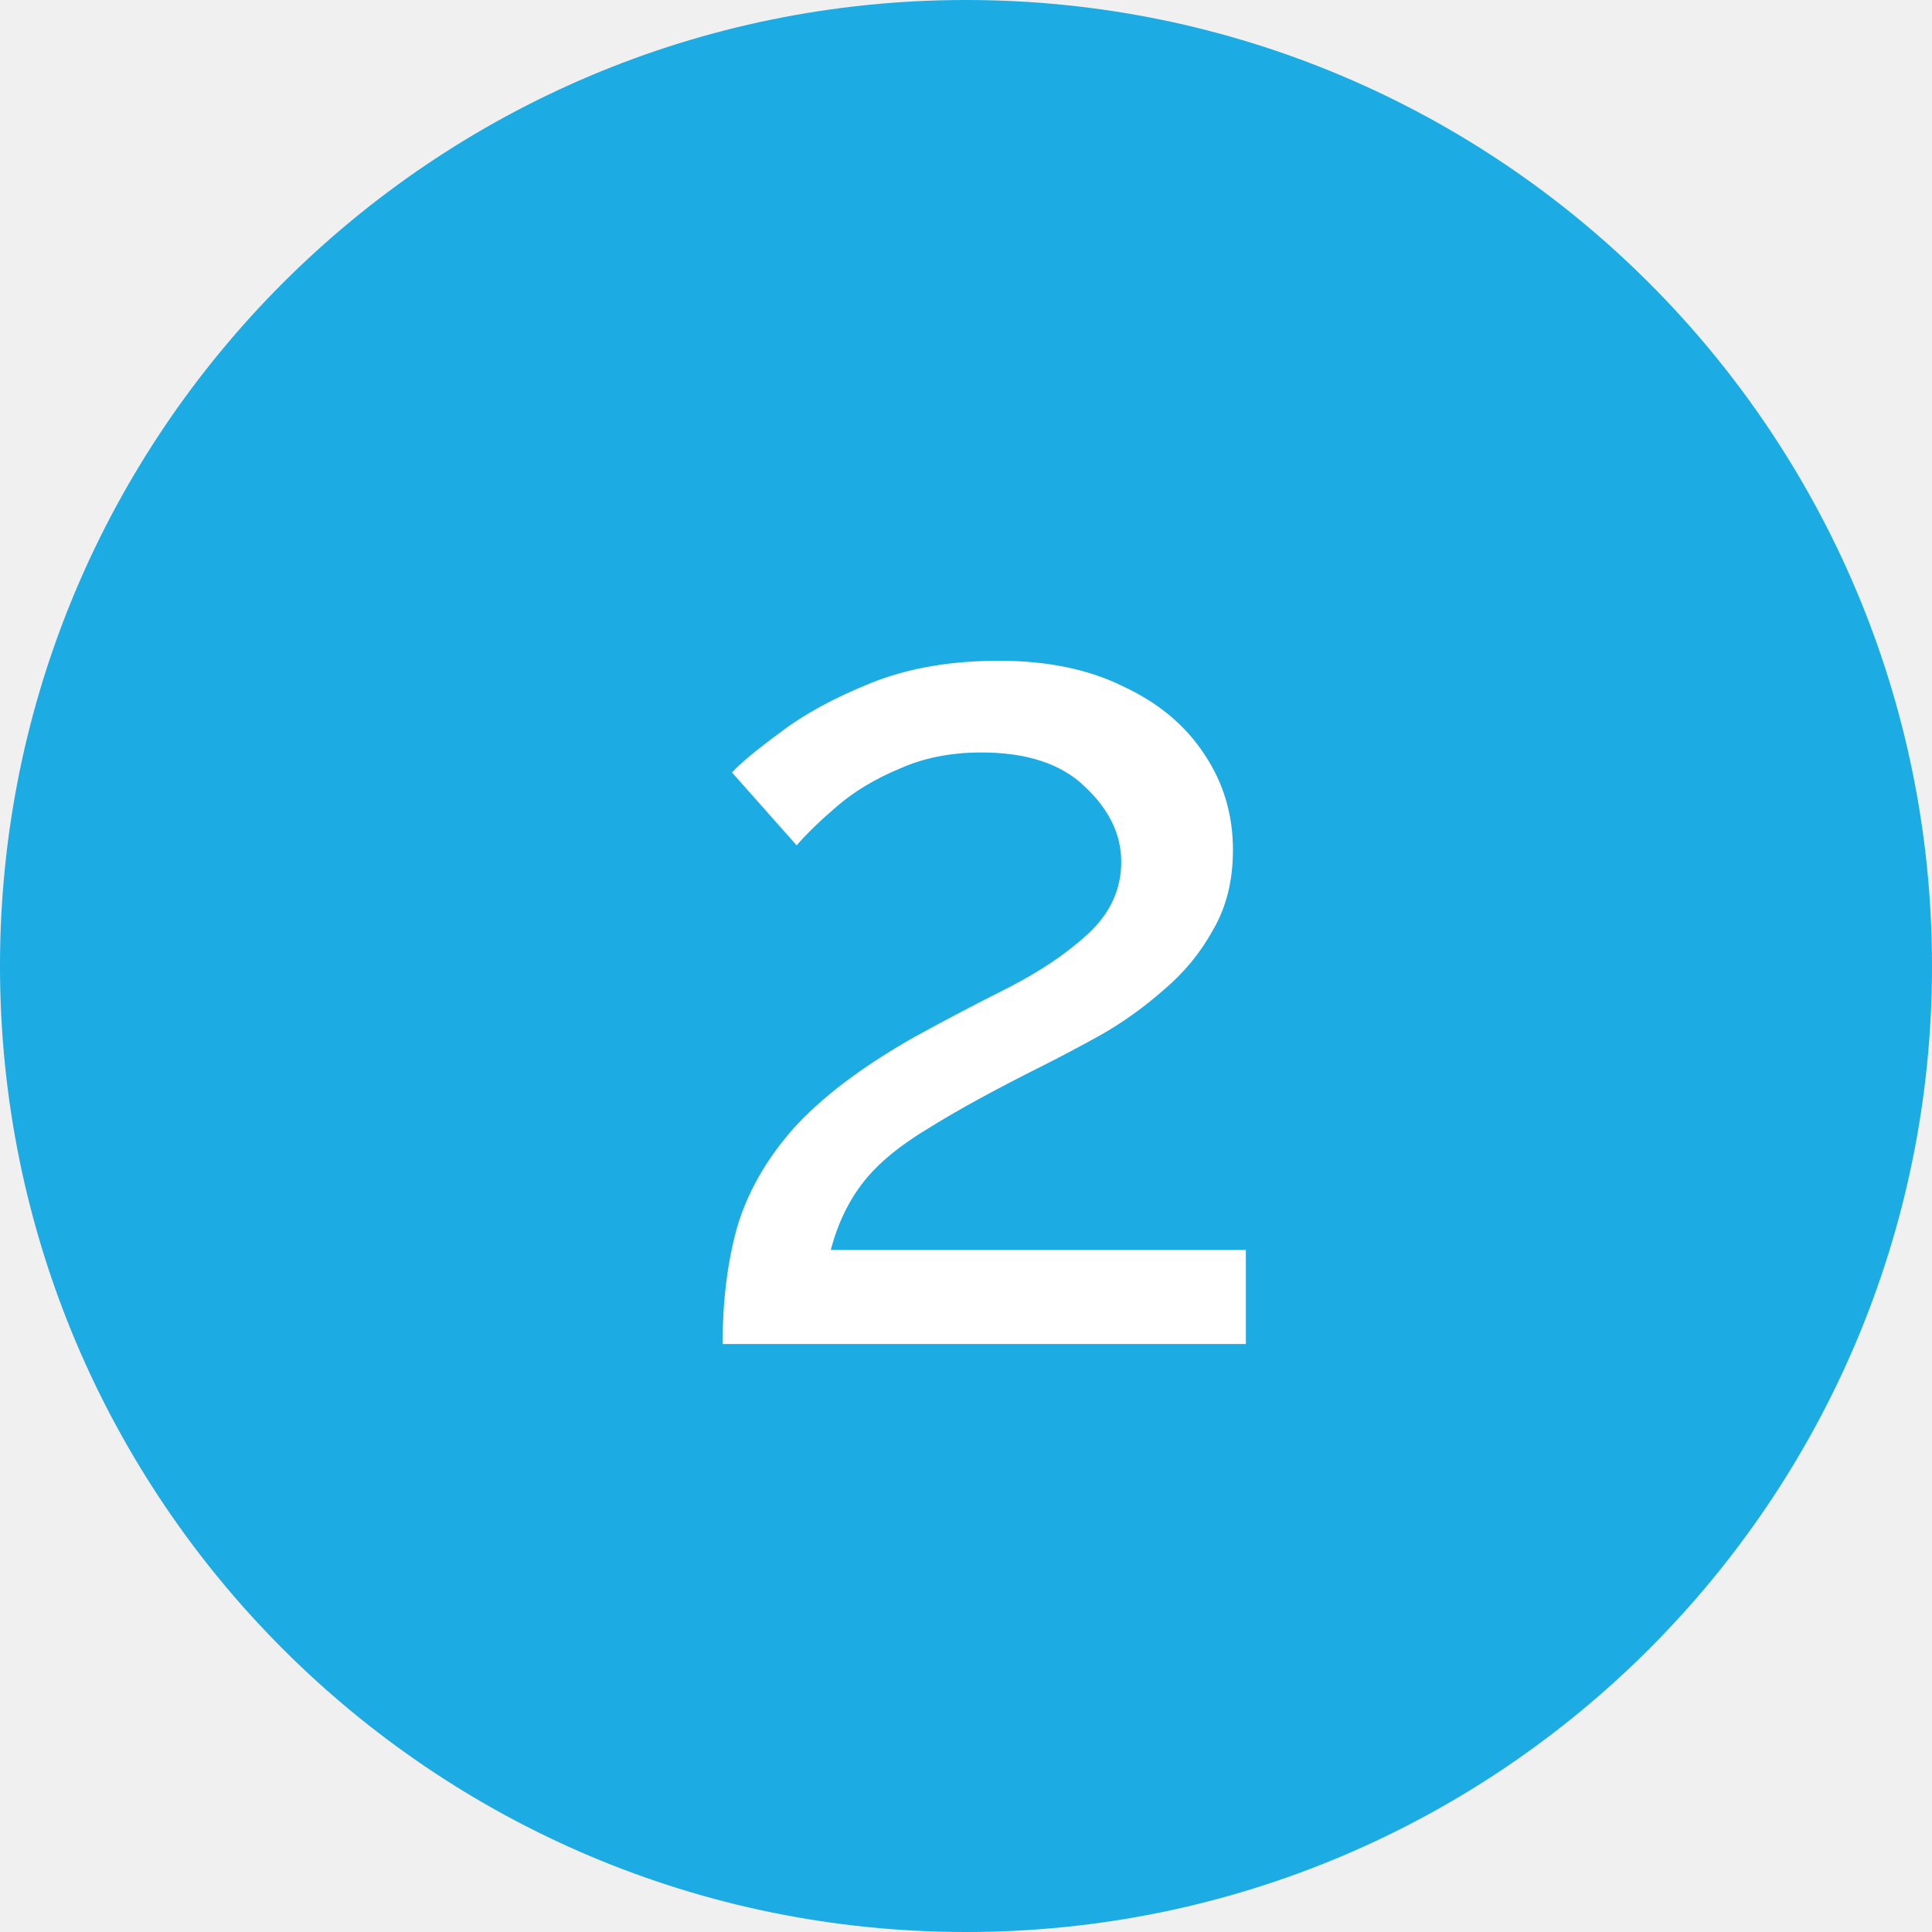
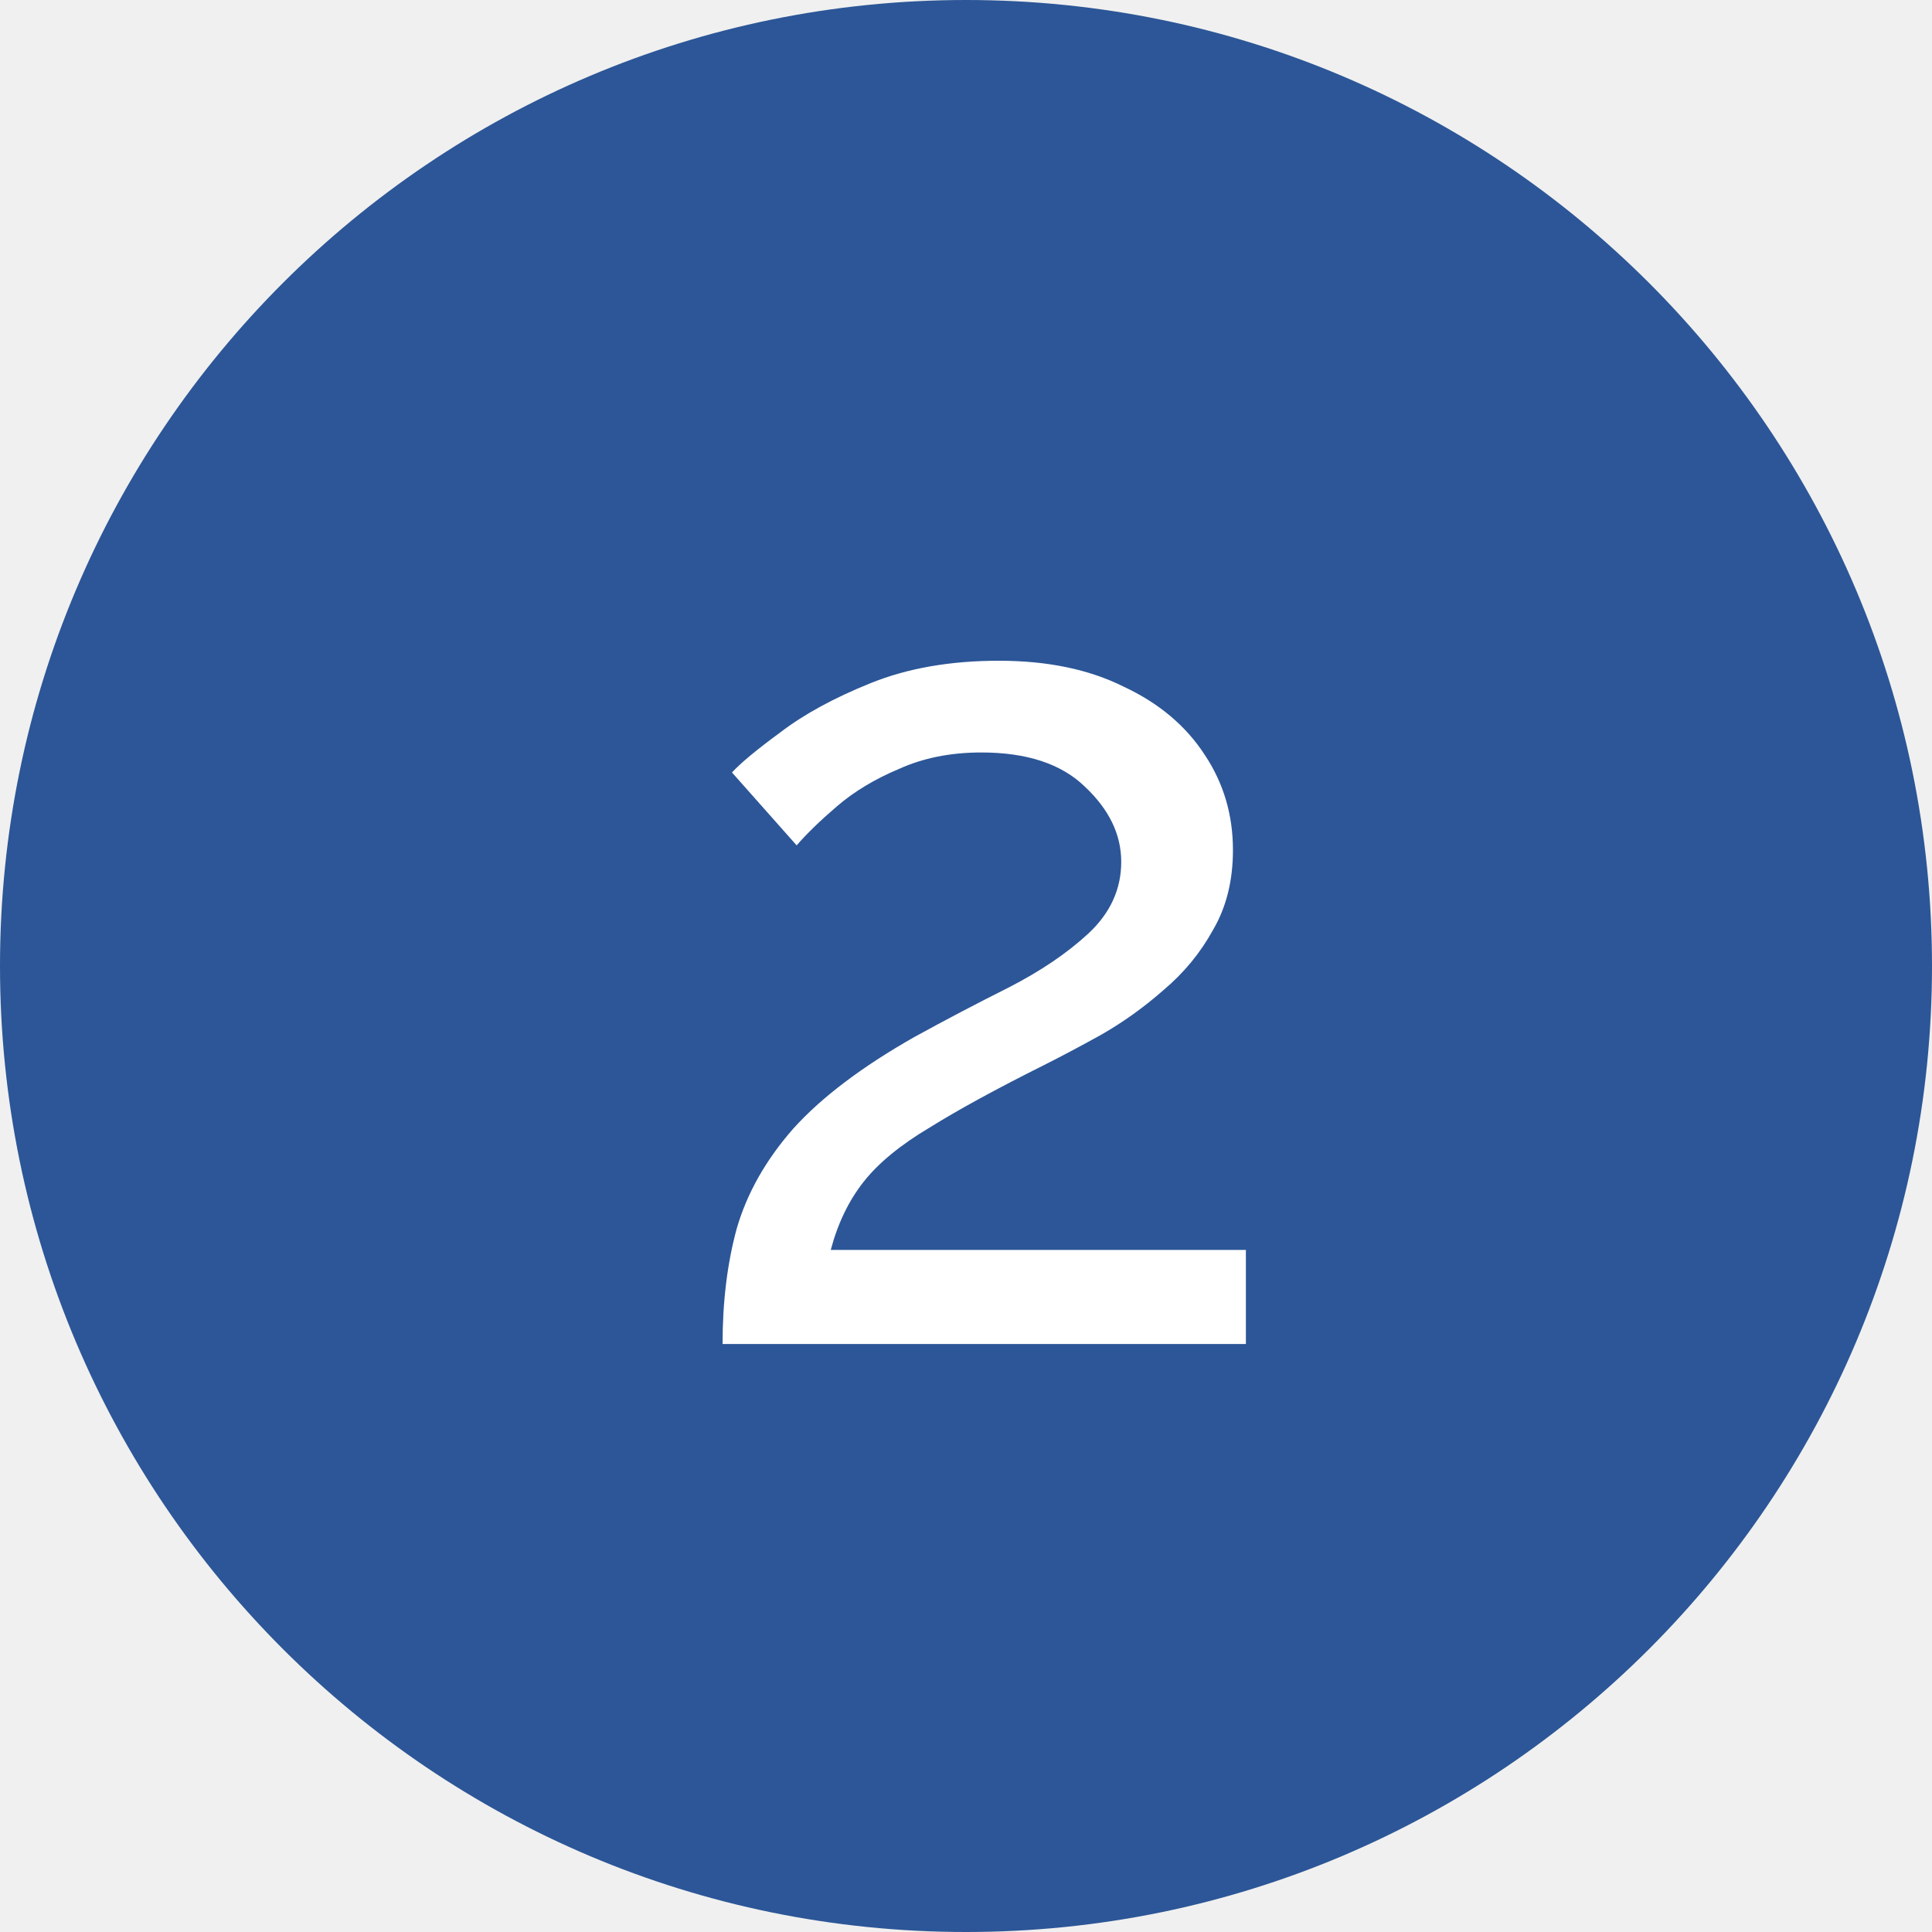
<svg xmlns="http://www.w3.org/2000/svg" width="23" height="23" viewBox="0 0 23 23" fill="none">
-   <circle cx="11.5" cy="11.5" r="11.5" fill="#1CABE2" />
+   <circle cx="11.5" cy="11.5" r="11.5" fill="#2C5697" />
  <path d="M8.602 16C8.602 15.496 8.658 15.039 8.77 14.628C8.891 14.208 9.115 13.811 9.442 13.438C9.778 13.065 10.259 12.701 10.884 12.346C11.257 12.141 11.631 11.945 12.004 11.758C12.387 11.562 12.704 11.347 12.956 11.114C13.217 10.871 13.348 10.587 13.348 10.26C13.348 9.933 13.203 9.635 12.914 9.364C12.634 9.093 12.223 8.958 11.682 8.958C11.318 8.958 10.991 9.023 10.702 9.154C10.413 9.275 10.165 9.425 9.96 9.602C9.764 9.77 9.605 9.924 9.484 10.064L8.714 9.196C8.817 9.084 9.008 8.925 9.288 8.72C9.568 8.505 9.927 8.309 10.366 8.132C10.805 7.955 11.313 7.866 11.892 7.866C12.471 7.866 12.965 7.969 13.376 8.174C13.796 8.37 14.118 8.641 14.342 8.986C14.566 9.322 14.678 9.7 14.678 10.12C14.678 10.484 14.599 10.801 14.44 11.072C14.291 11.343 14.095 11.581 13.852 11.786C13.619 11.991 13.371 12.169 13.11 12.318C12.858 12.458 12.629 12.579 12.424 12.682C11.864 12.962 11.411 13.209 11.066 13.424C10.721 13.629 10.459 13.844 10.282 14.068C10.105 14.292 9.974 14.563 9.89 14.88H14.832V16H8.602Z" fill="white" />
</svg>
